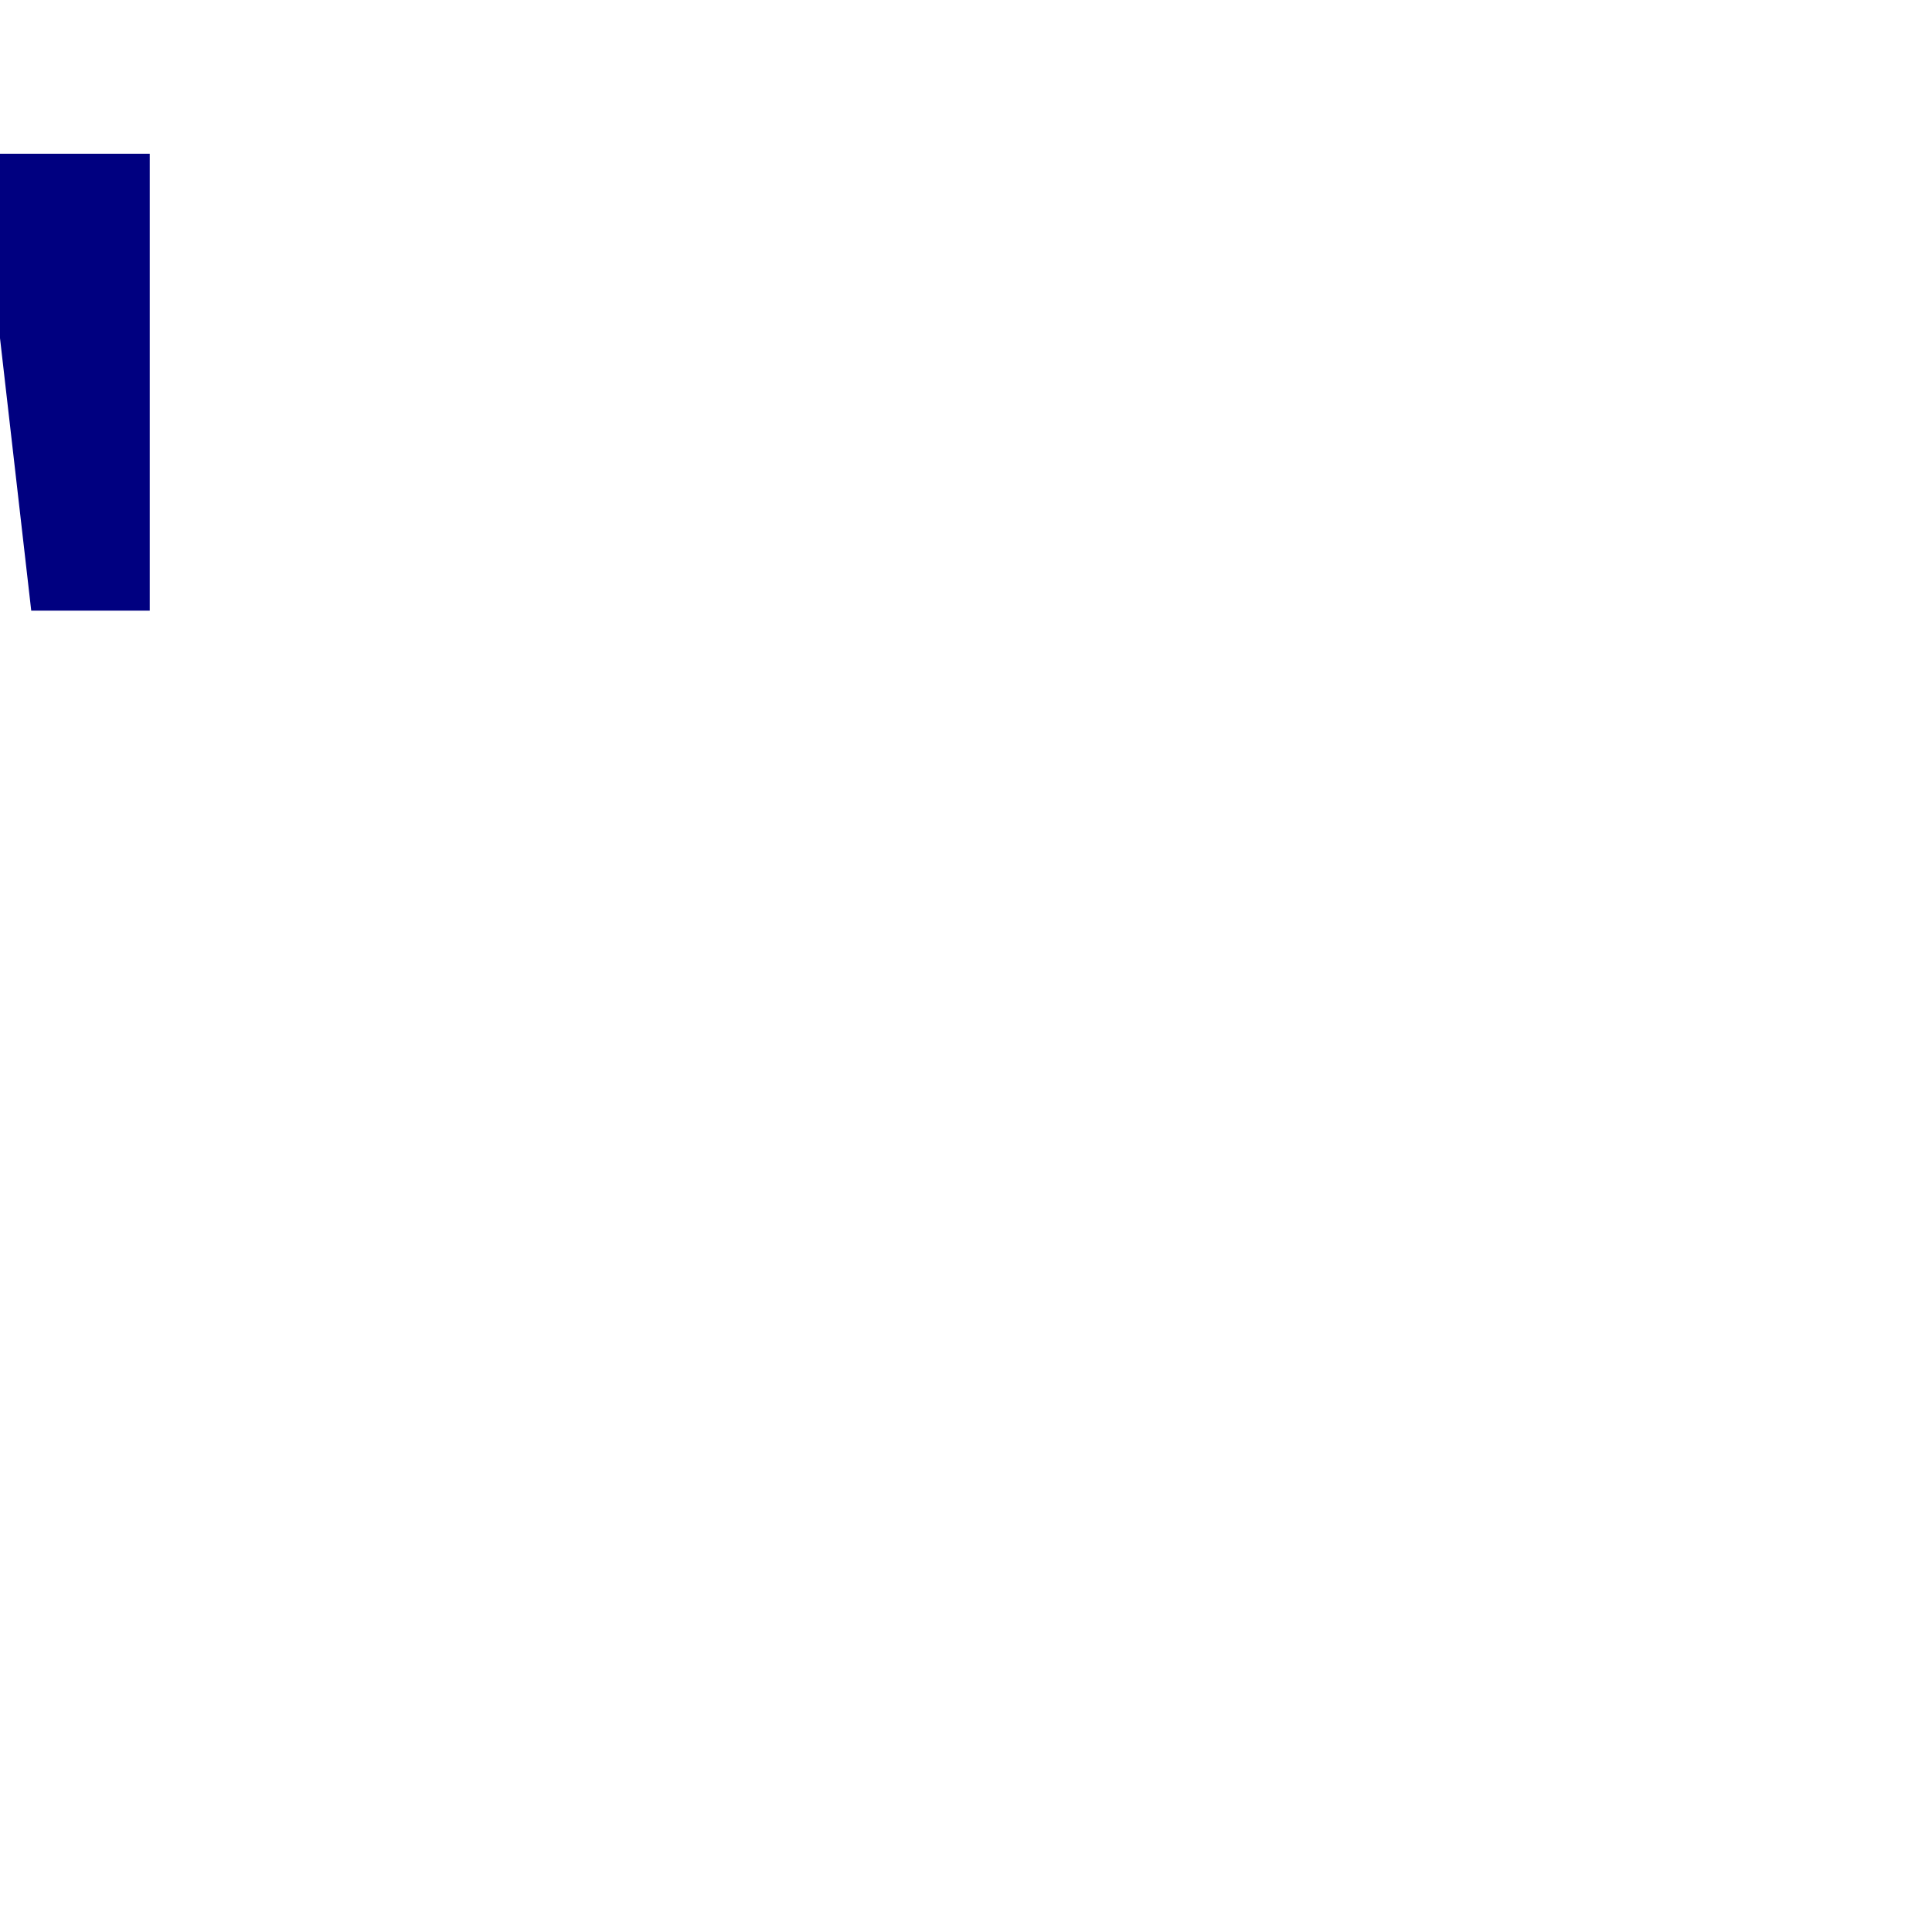
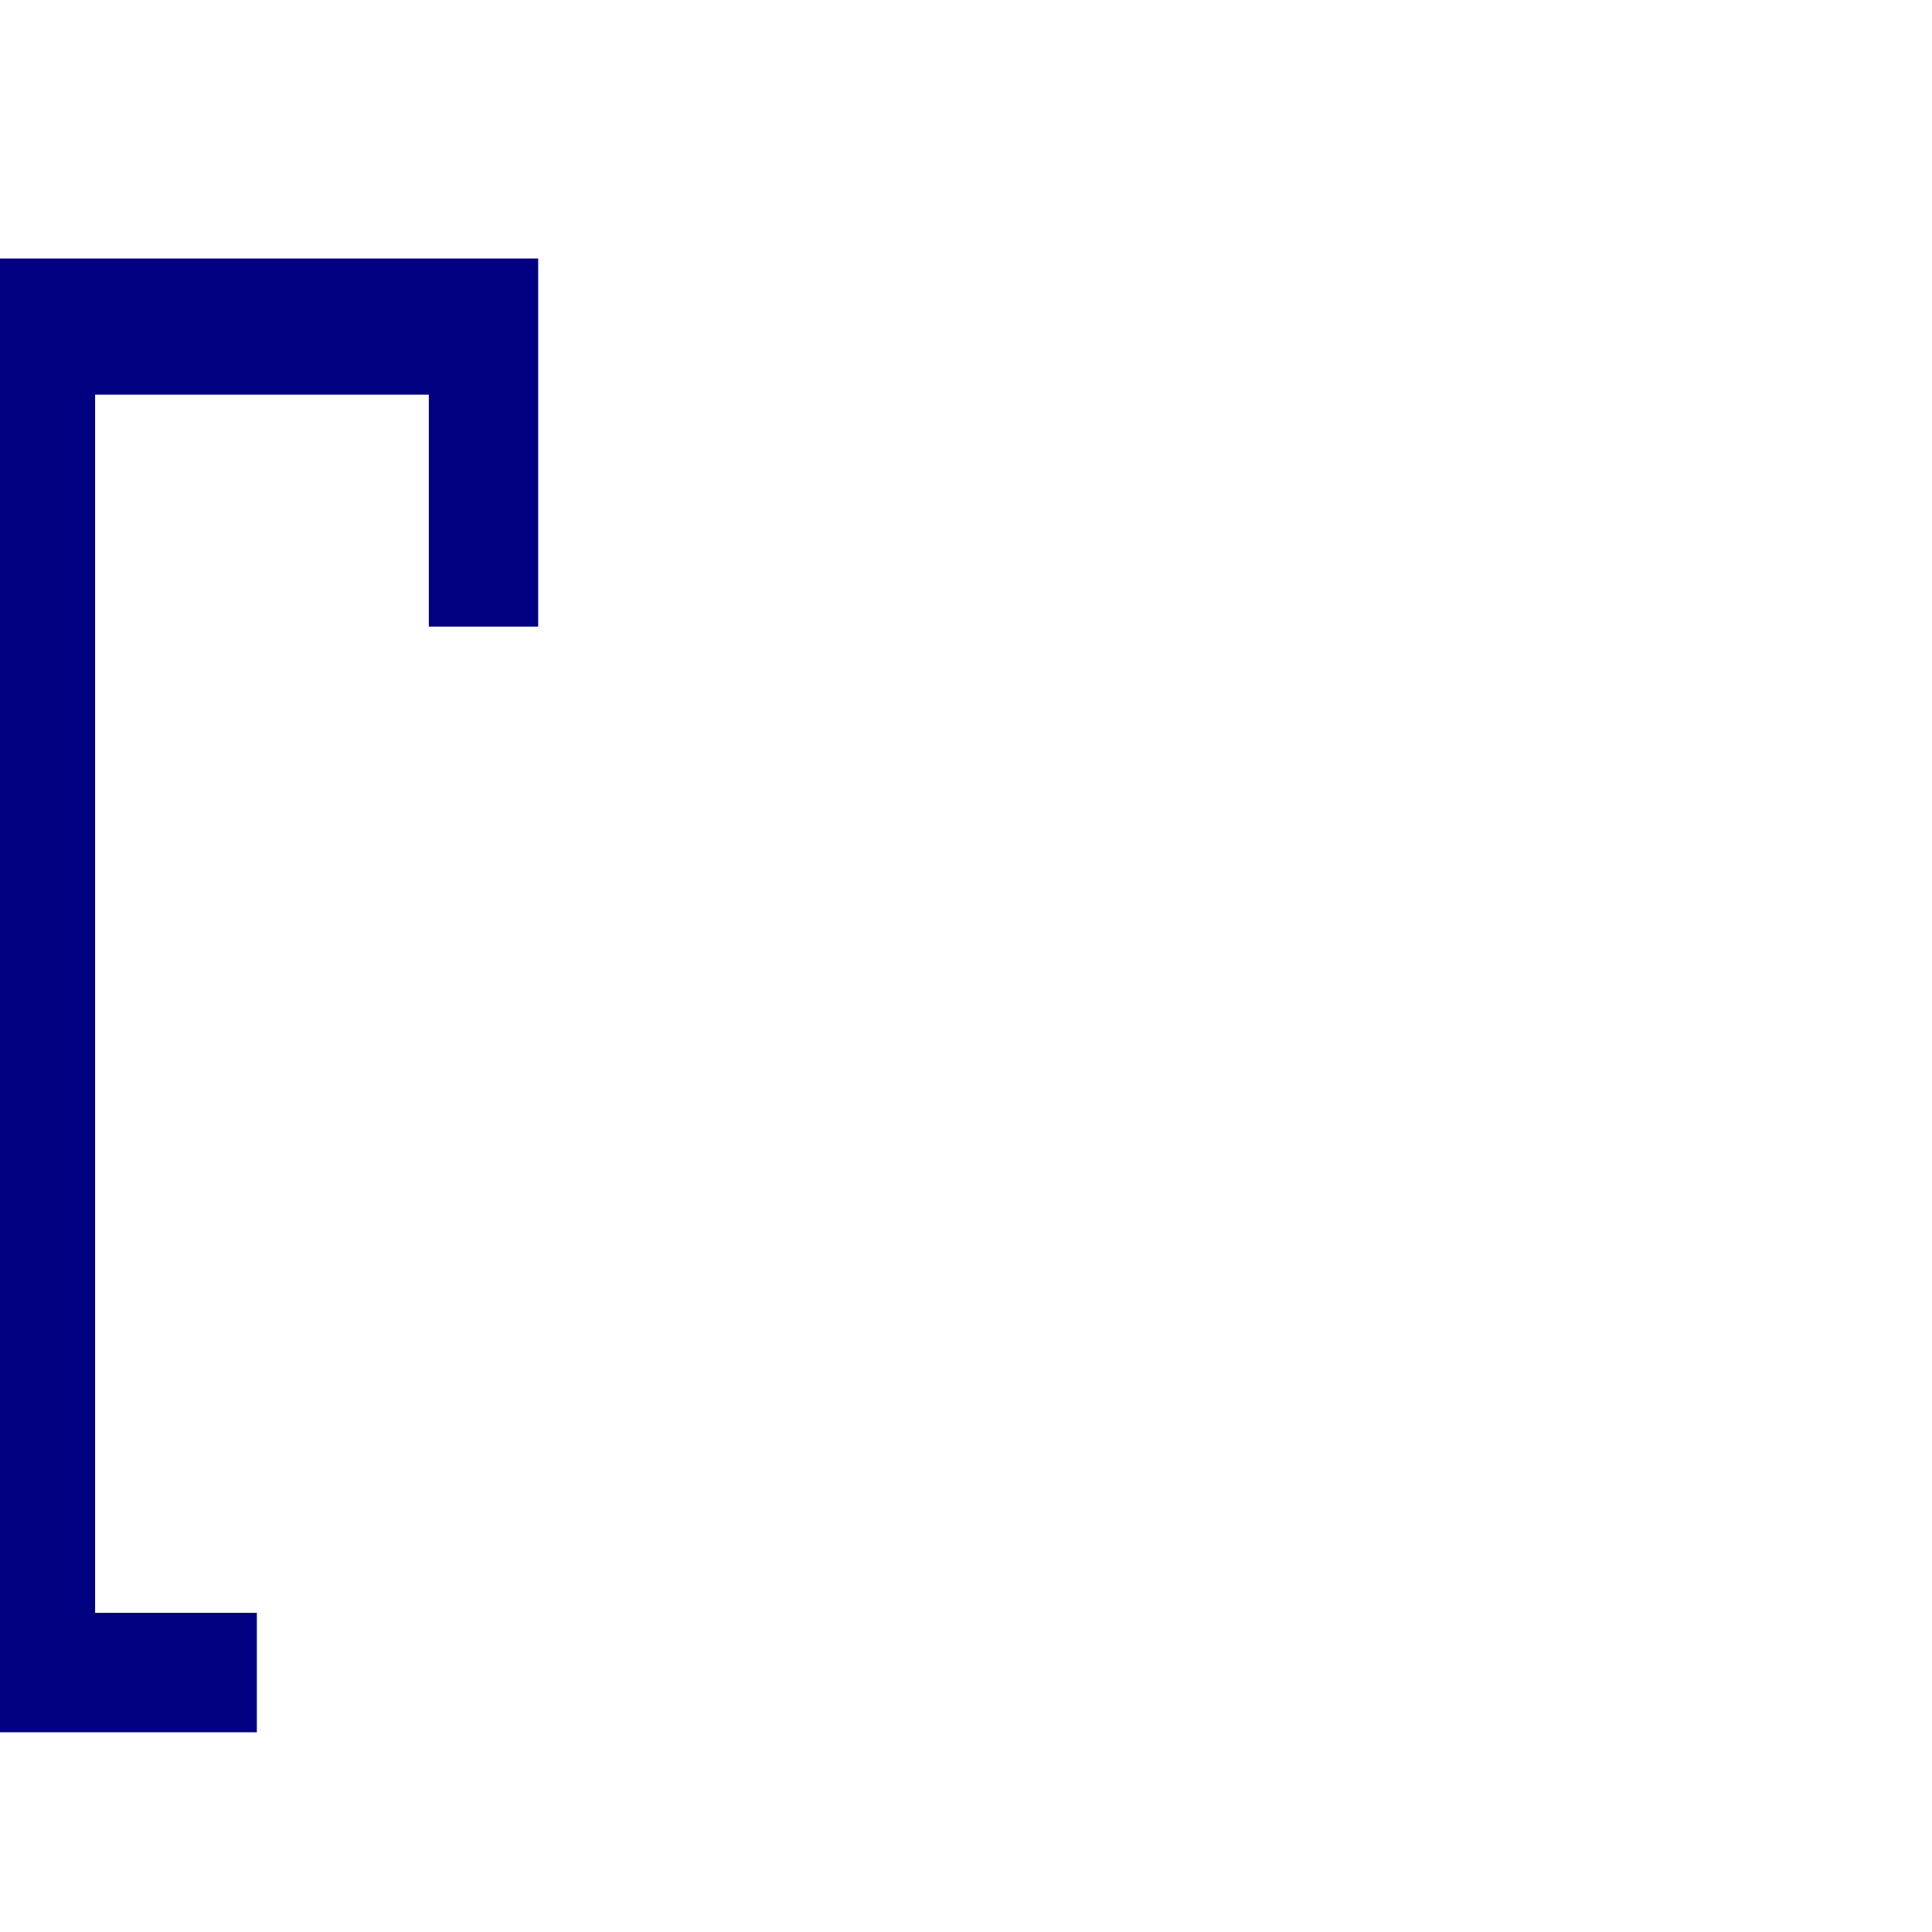
<svg xmlns="http://www.w3.org/2000/svg" width="24" height="24" id="svg2985" version="1.1">
  <defs id="defs2987" />
  <g id="layer1" transform="translate(0,-8)">
    <text xml:space="preserve" style="font-size:19.884px;font-style:normal;font-variant:normal;font-weight:bold;font-stretch:normal;text-align:center;line-height:125%;letter-spacing:0px;word-spacing:0px;text-anchor:middle;fill:#000080;fill-opacity:1;stroke:none;font-family:Verdana;-inkscape-font-specification:Verdana Bold" x="11.556" y="29.153" id="text2985" transform="scale(1.114062,0.8976161)">
      <tspan id="tspan2987" x="11.556" y="29.153" style="font-style:normal;font-weight:normal;fill:#000080;font-family:Times New Roman;-inkscape-font-specification:Times New Roman" />
    </text>
-     <text xml:space="preserve" style="font-size:31.8px;font-style:normal;font-variant:normal;font-weight:bold;font-stretch:normal;text-align:center;line-height:125%;letter-spacing:0px;word-spacing:0px;text-anchor:middle;fill:#000080;fill-opacity:1;stroke:none;font-family:Times New Roman;-inkscape-font-specification:Times New Roman" x="11.564" y="30.96" id="text2984" transform="scale(1.024084,0.9764821)">
-       <tspan id="tspan2986" x="11.564" y="30.96">T</tspan>
+     <text xml:space="preserve" style="font-size:22.735px;font-style:normal;font-variant:normal;font-weight:bold;font-stretch:normal;text-align:center;line-height:125%;letter-spacing:0px;word-spacing:0px;text-anchor:middle;fill:#000080;fill-opacity:1;stroke:none;font-family:Times New Roman;-inkscape-font-specification:Times New Roman" x="13.363" y="26.729" id="text2984" transform="scale(0.9055372,1.104317)">
+       <tspan id="tspan2986" x="13.363" y="26.729" style="font-style:normal;font-variant:normal;font-weight:bold;font-stretch:normal;font-family:DejaVu Serif;-inkscape-font-specification:DejaVu Serif Bold">T</tspan>
    </text>
  </g>
</svg>
